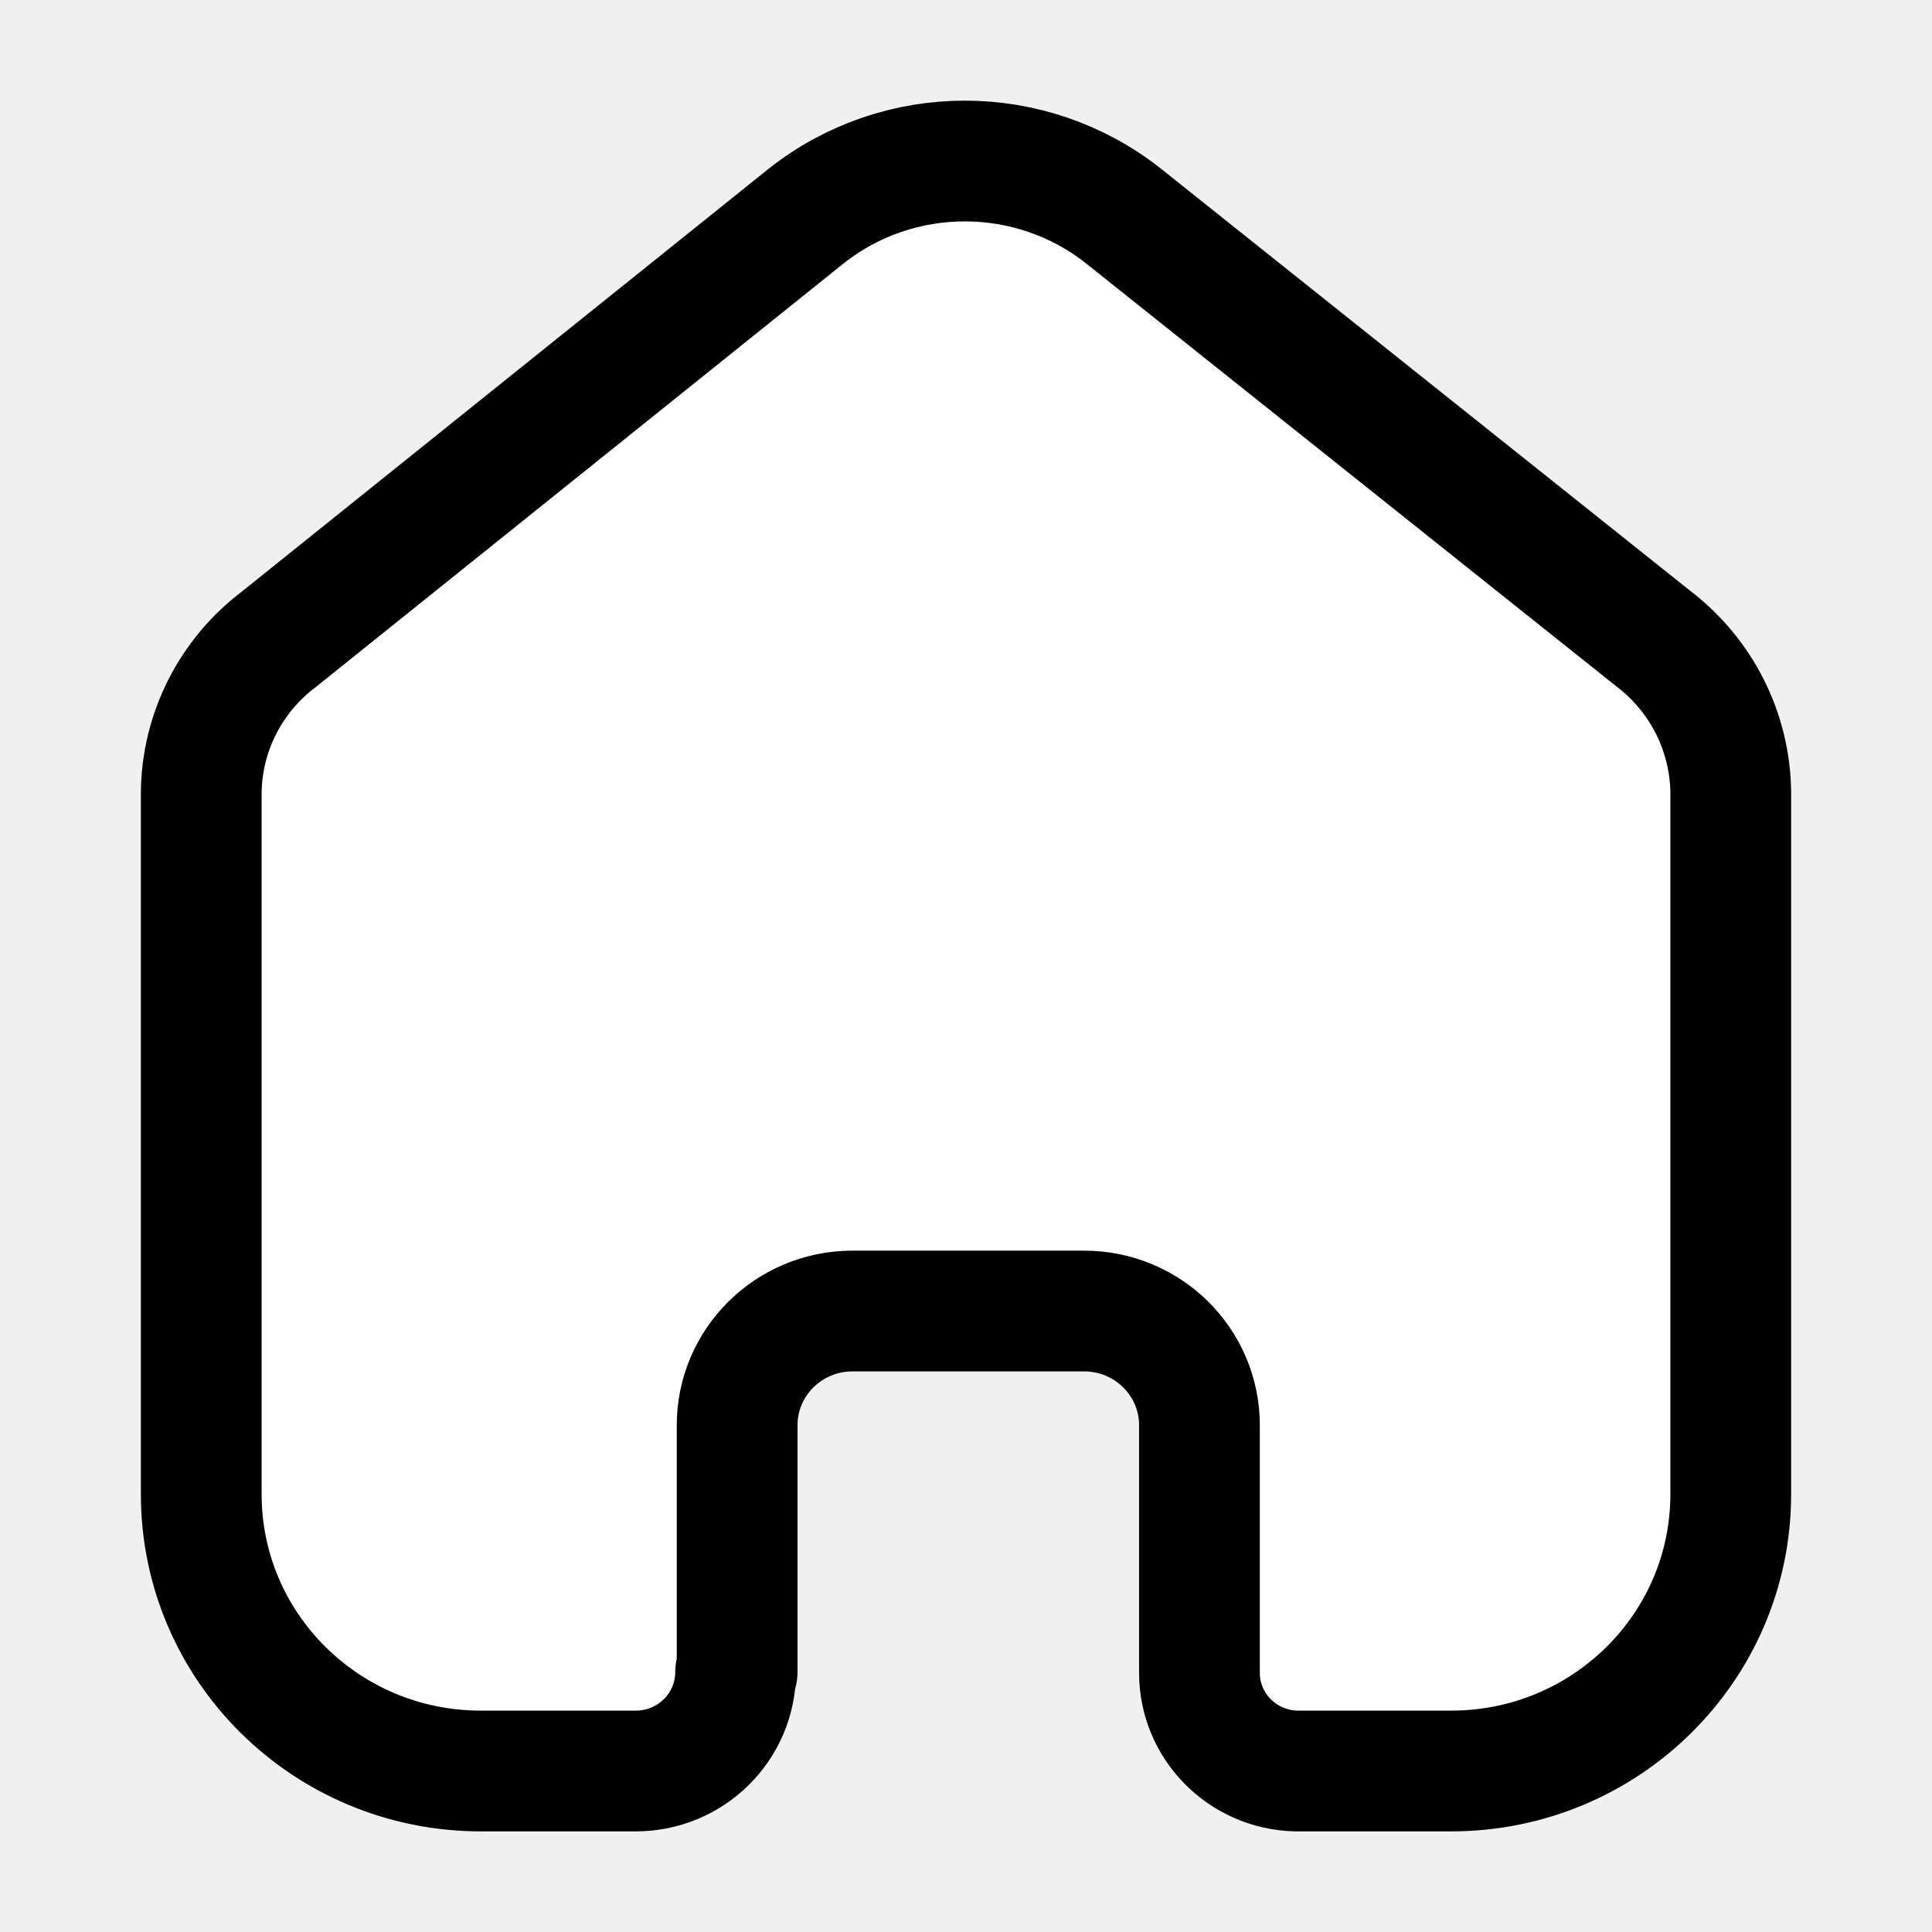
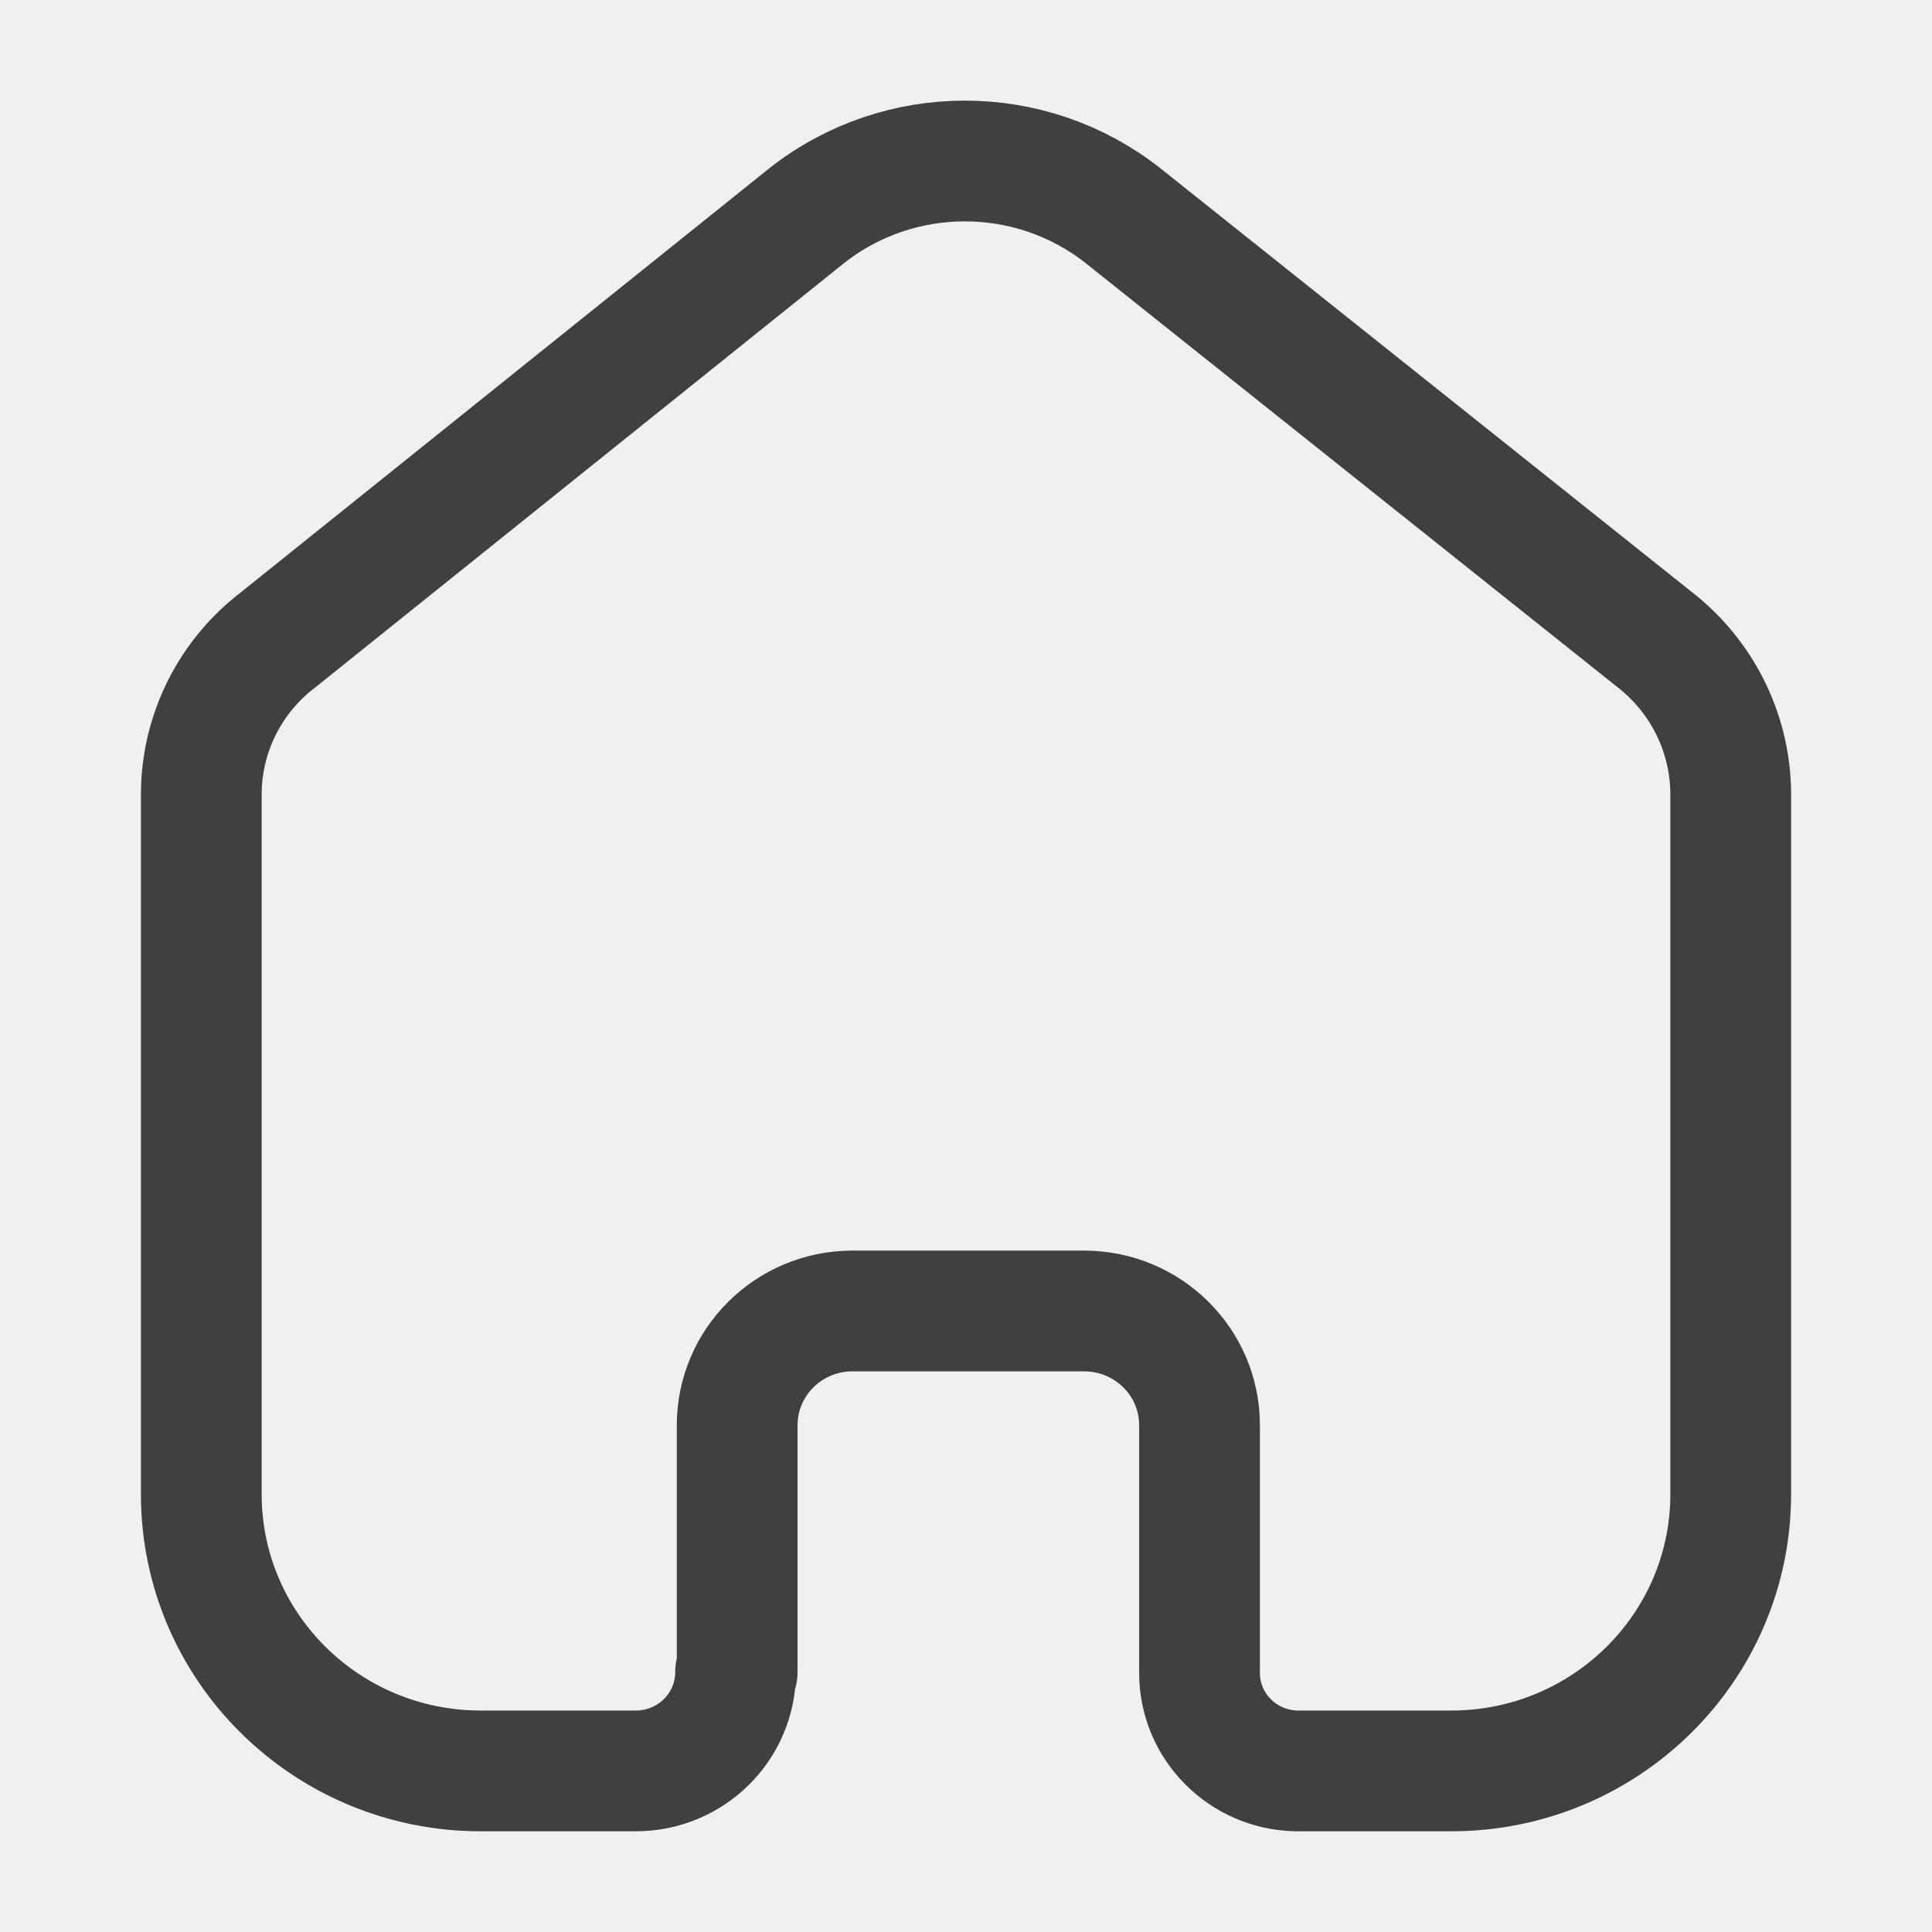
- <svg xmlns="http://www.w3.org/2000/svg" width="24" height="24" viewBox="0 0 24 24" fill="none">
-   <path d="M9.157 20.771V17.705C9.157 16.925 9.793 16.291 10.581 16.286H13.467C14.259 16.286 14.9 16.921 14.9 17.705V20.781C14.9 21.443 15.434 21.985 16.103 22H18.027C19.945 22 21.5 20.461 21.5 18.562V9.838C21.49 9.091 21.136 8.389 20.538 7.933L13.958 2.685C12.805 1.772 11.166 1.772 10.013 2.685L3.462 7.943C2.862 8.397 2.507 9.1 2.5 9.847V18.562C2.5 20.461 4.055 22 5.973 22H7.897C8.582 22 9.138 21.45 9.138 20.771" fill="white" />
-   <path d="M9.157 20.771V17.705C9.157 16.925 9.793 16.291 10.581 16.286H13.467C14.259 16.286 14.9 16.921 14.9 17.705V20.781C14.9 21.443 15.434 21.985 16.103 22H18.027C19.945 22 21.5 20.461 21.5 18.562V9.838C21.49 9.091 21.136 8.389 20.538 7.933L13.958 2.685C12.805 1.772 11.166 1.772 10.013 2.685L3.462 7.943C2.862 8.397 2.507 9.1 2.5 9.847V18.562C2.5 20.461 4.055 22 5.973 22H7.897C8.582 22 9.138 21.45 9.138 20.771" stroke="black" stroke-width="1.5" stroke-linecap="round" stroke-linejoin="round" />
+ <svg xmlns="http://www.w3.org/2000/svg" width="16" height="16" viewBox="0 0 16 16" fill="none">
+   <path d="M6.105 13.847V11.803C6.105 11.283 6.529 10.86 7.054 10.857H8.978C9.506 10.857 9.934 11.28 9.934 11.803V13.854C9.933 14.295 10.29 14.656 10.735 14.666H12.018C13.297 14.666 14.333 13.64 14.333 12.374V6.558C14.326 6.06 14.09 5.593 13.692 5.288L9.305 1.79C8.537 1.181 7.444 1.181 6.676 1.79L2.308 5.295C1.908 5.598 1.672 6.066 1.667 6.565V12.374C1.667 13.64 2.703 14.666 3.982 14.666H5.265C5.722 14.666 6.092 14.3 6.092 13.847" stroke="#404040" stroke-linecap="round" stroke-linejoin="round" />
</svg>
